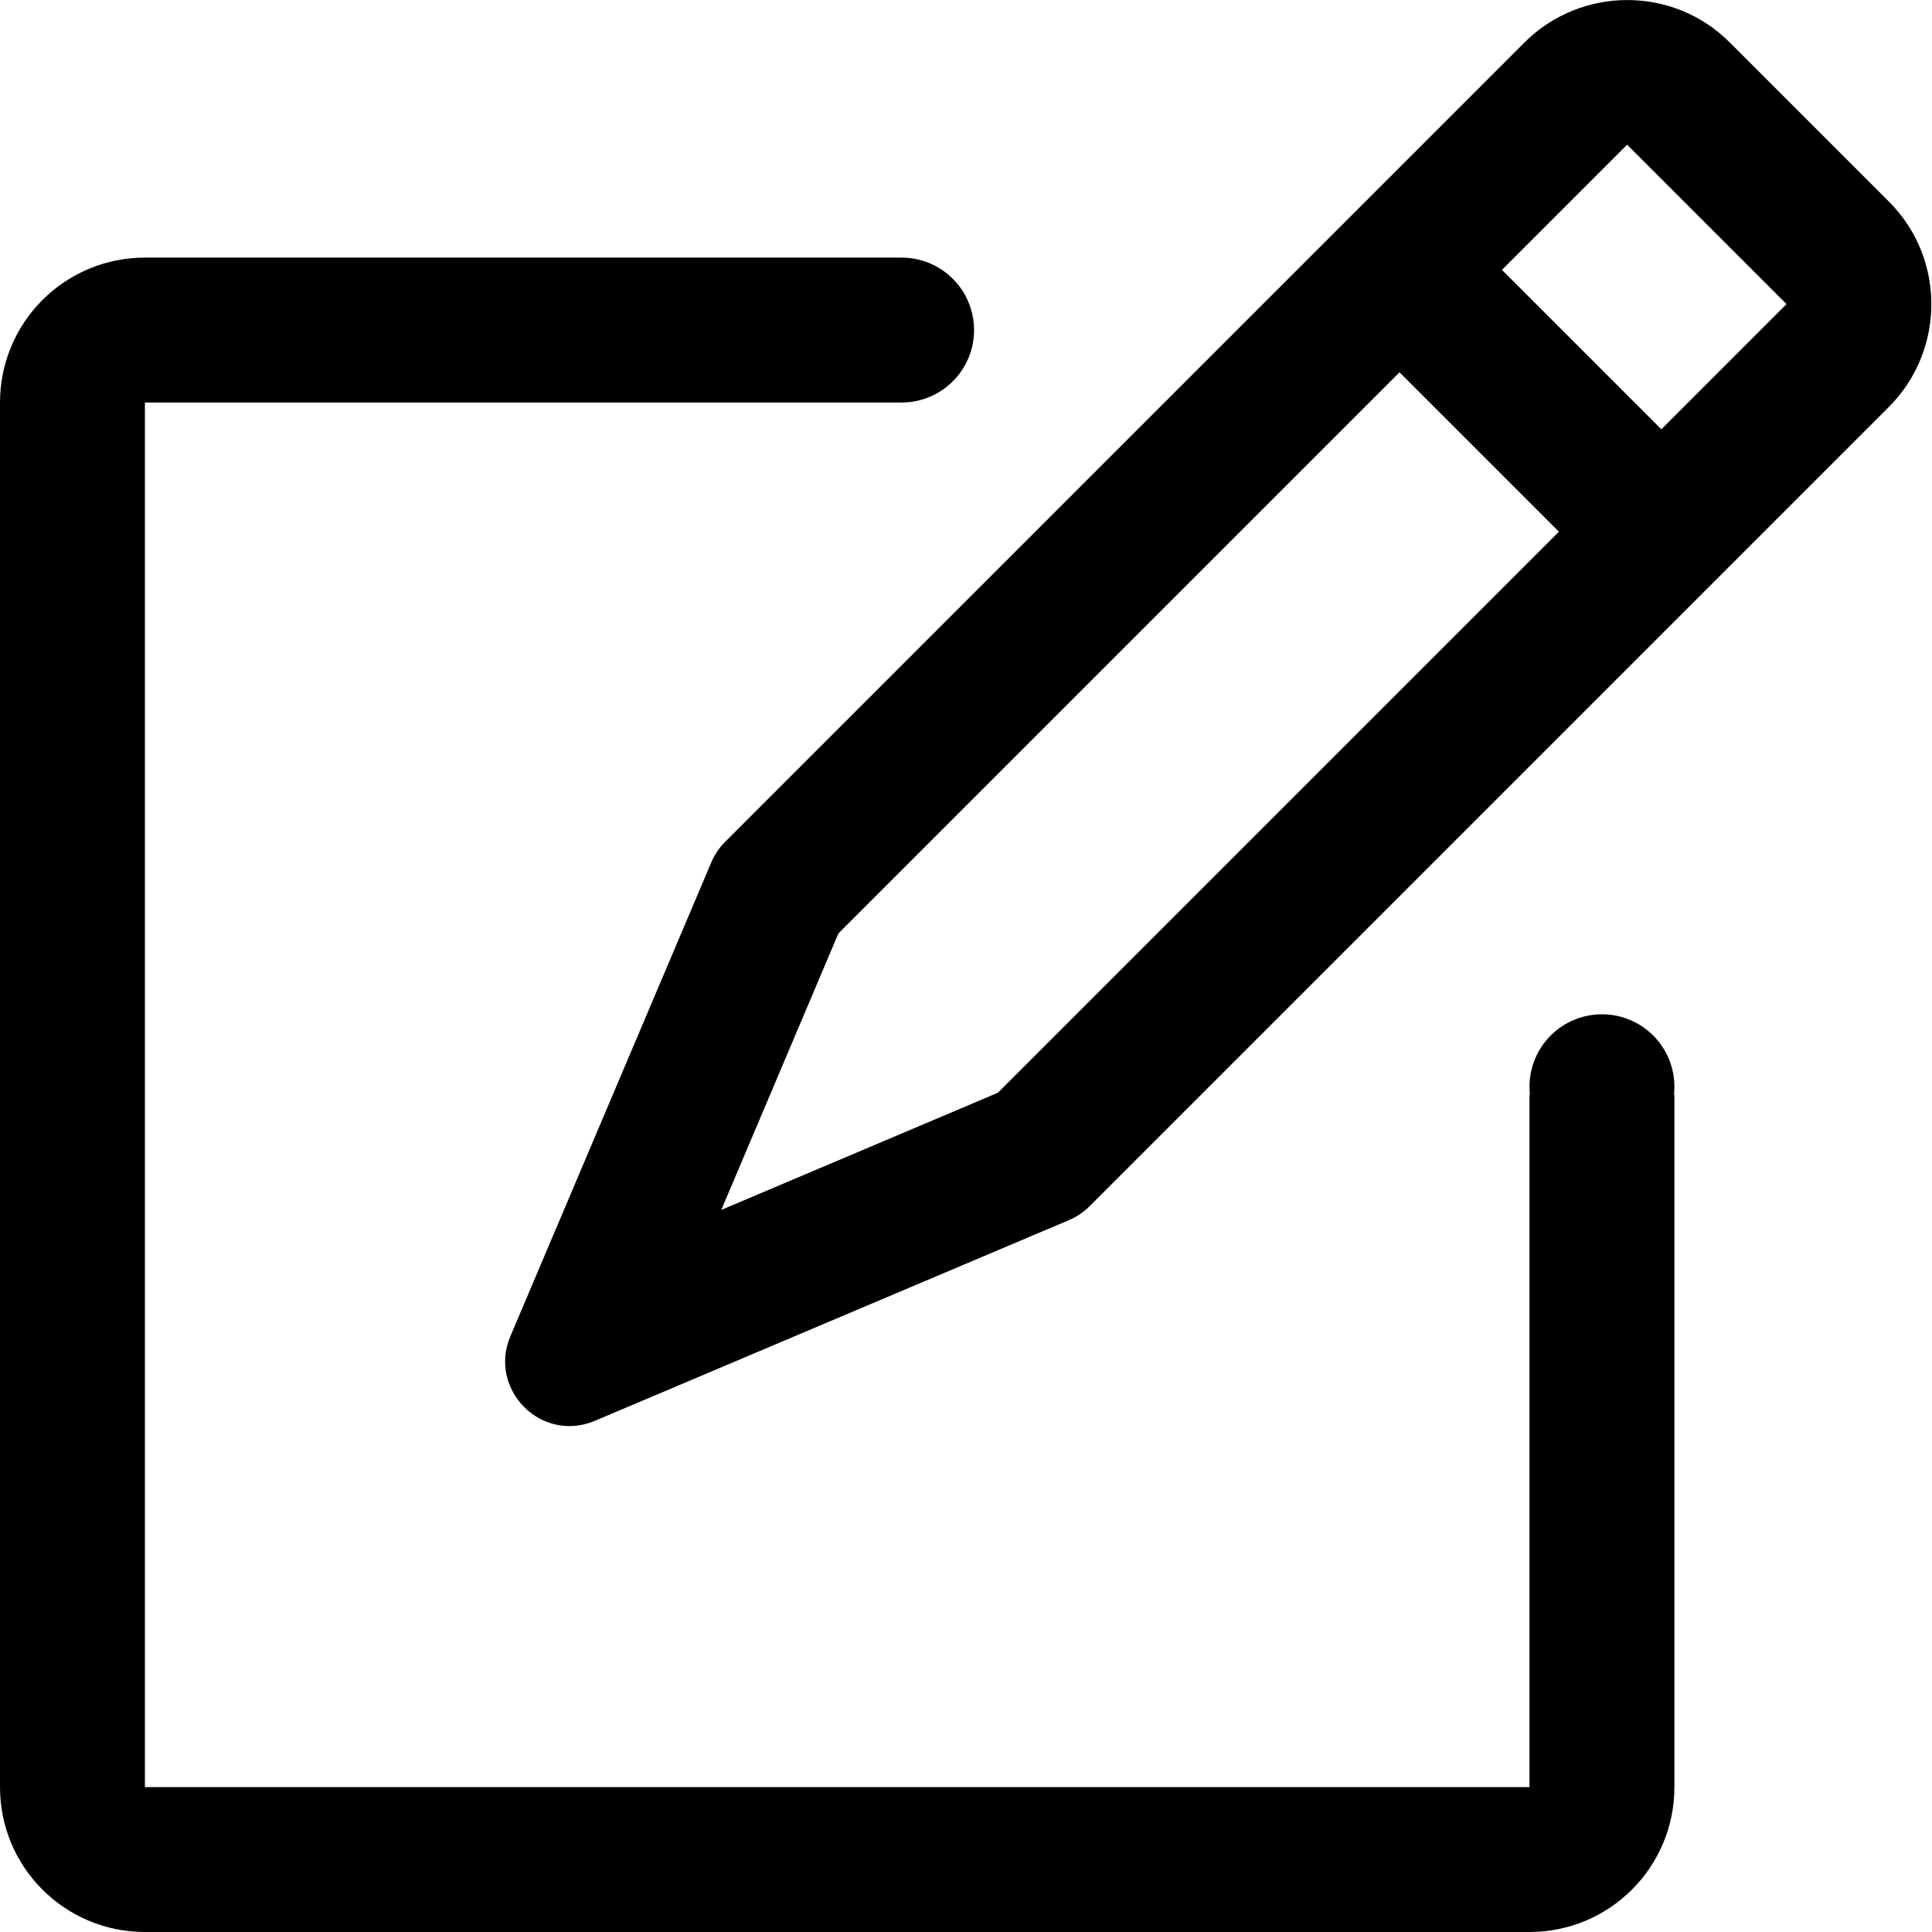
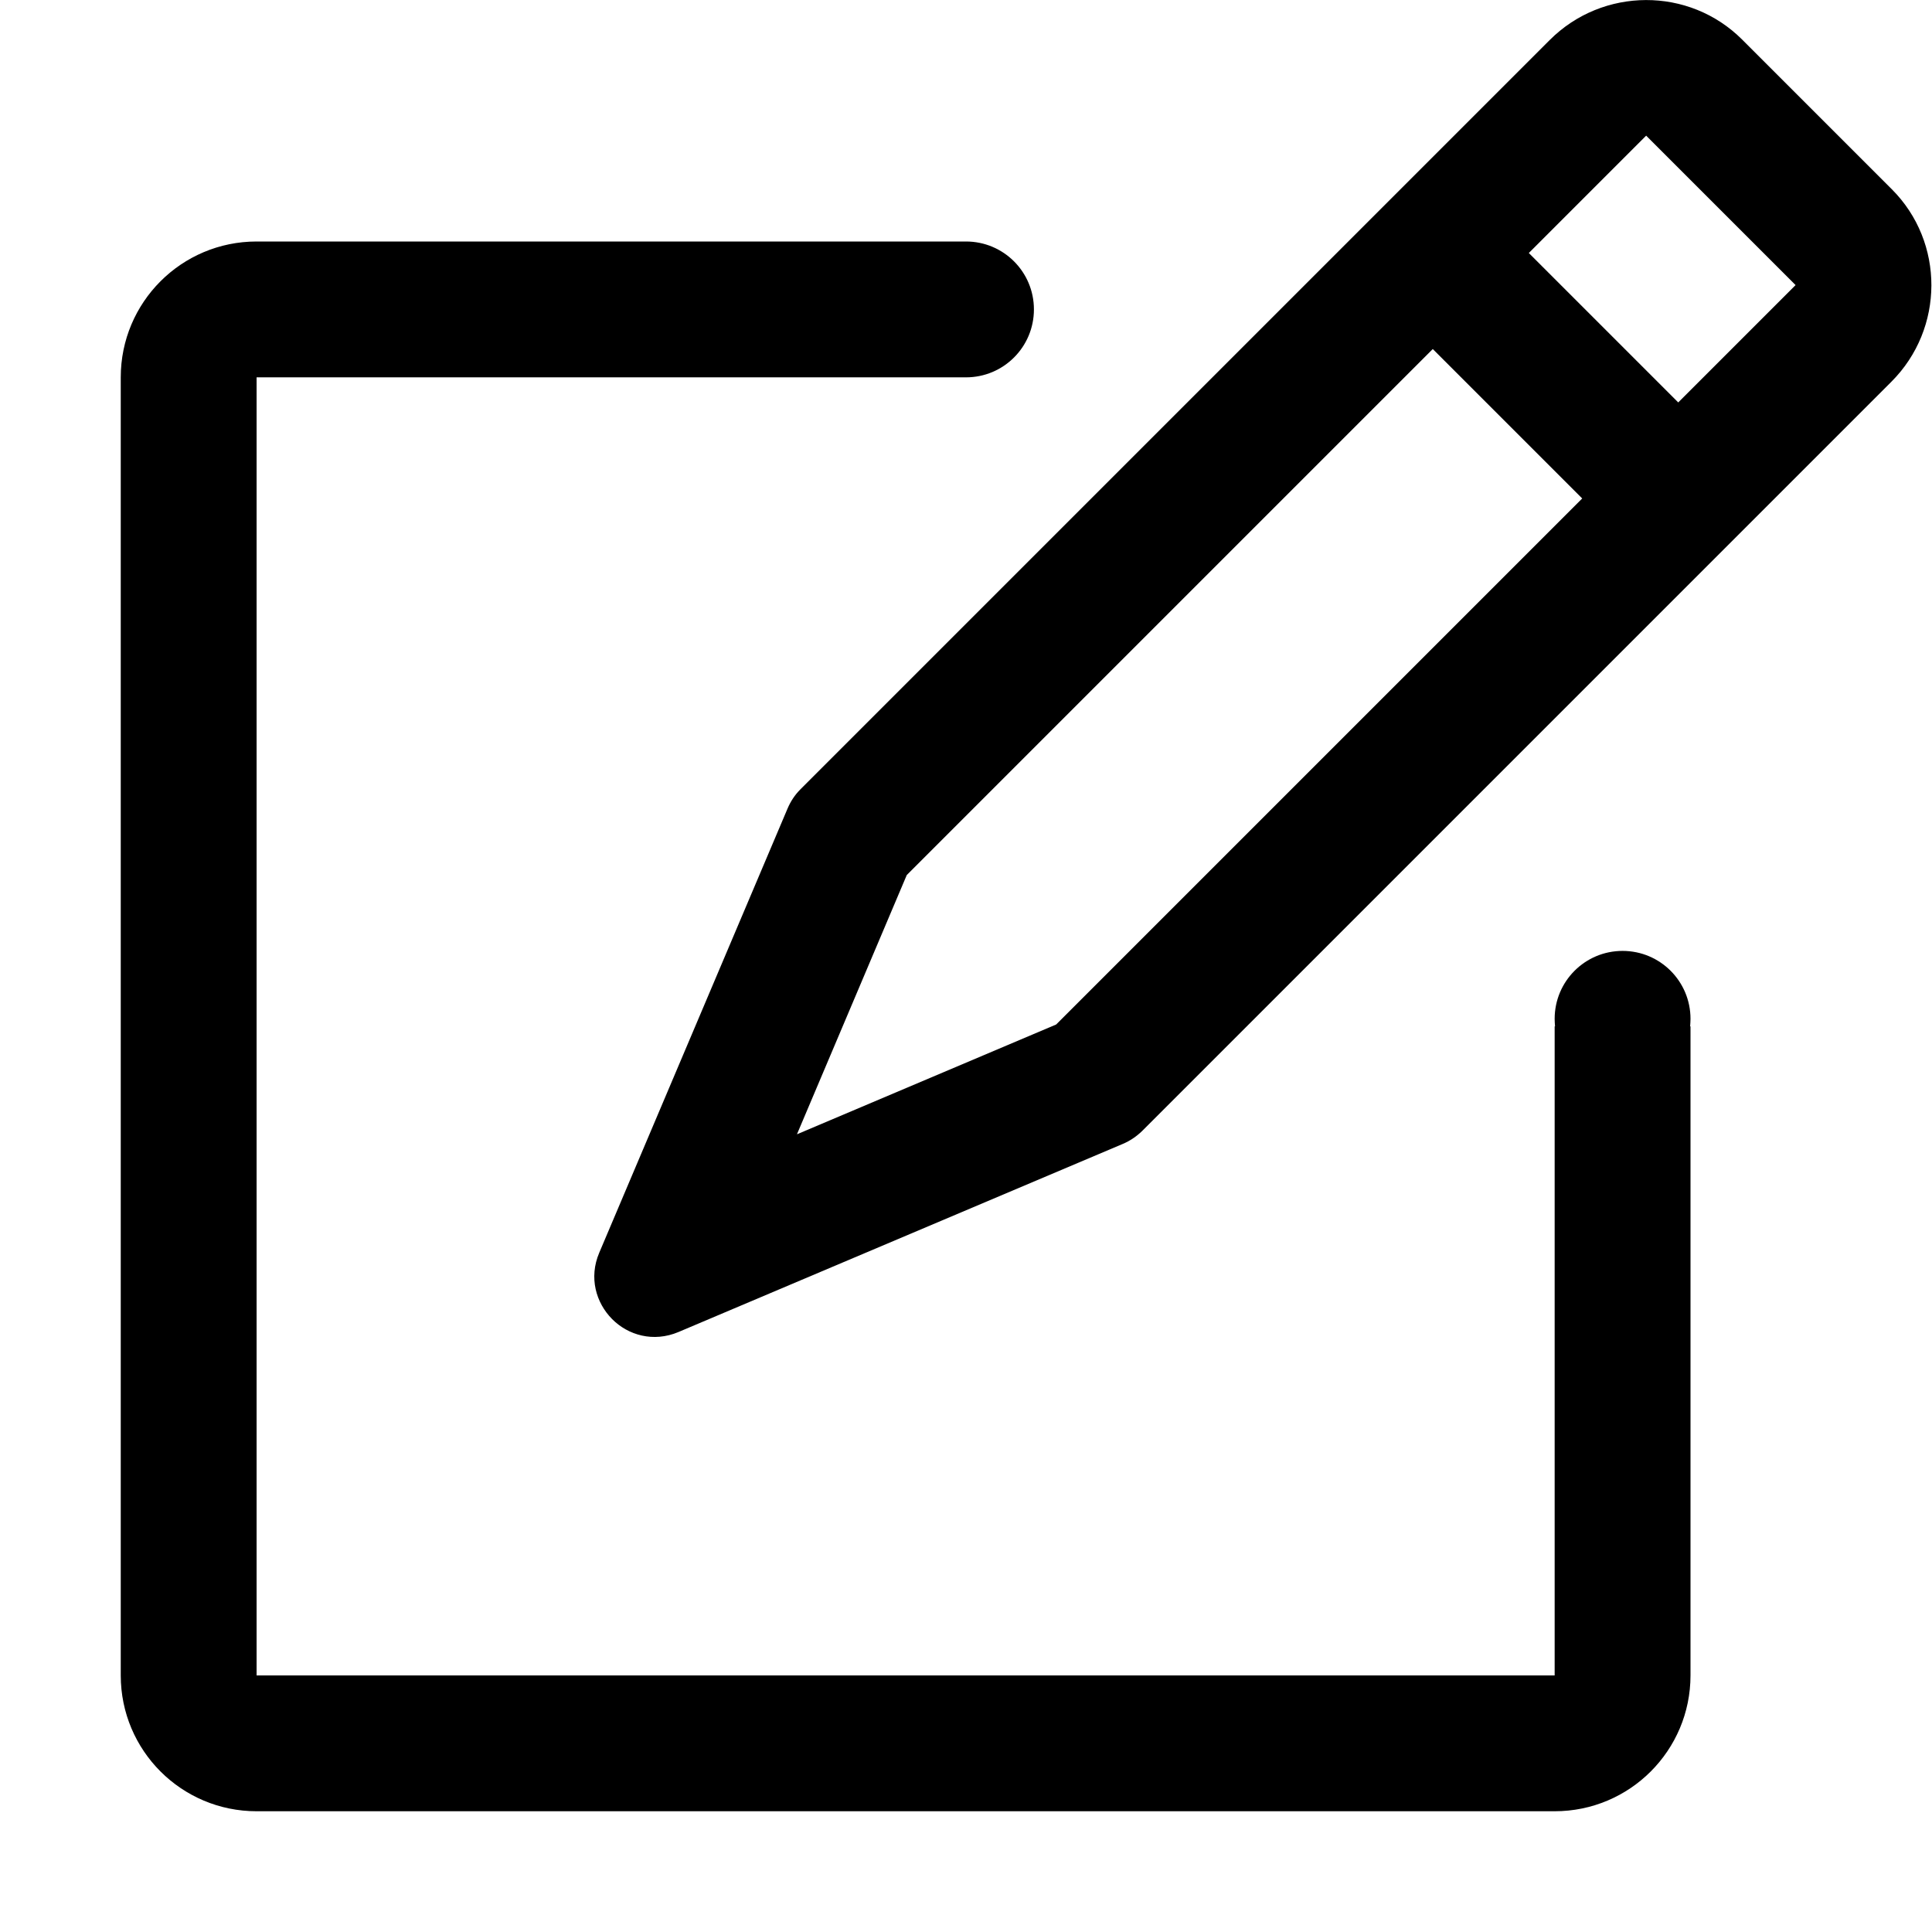
- <svg xmlns="http://www.w3.org/2000/svg" width="128" height="128">
-   <path d="M106.133 67.2a4.797 4.797 0 0 0-4.8 4.8c0 .187.014.36.027.533h-.027V118.4H9.6V26.667h50.133c2.654 0 4.8-2.147 4.8-4.8 0-2.654-2.146-4.8-4.8-4.8H9.6a9.594 9.594 0 0 0-9.6 9.6V118.4c0 5.307 4.293 9.6 9.6 9.6h91.733c5.307 0 9.6-4.293 9.6-9.6V72.533h-.026c.013-.173.026-.346.026-.533 0-2.653-2.146-4.8-4.8-4.8z" />
-   <path d="M125.16 13.373L114.587 2.8c-3.747-3.747-9.854-3.72-13.6.027l-52.96 52.96a4.264 4.264 0 0 0-.907 1.36L33.813 88.533c-.746 1.76-.226 3.534.907 4.68 1.133 1.147 2.92 1.667 4.693.92l31.4-13.293c.507-.213.96-.52 1.36-.907l52.96-52.96c3.747-3.746 3.774-9.853.027-13.6zM66.107 72.4l-18.32 7.76 7.76-18.32L92.72 24.667l10.56 10.56L66.107 72.4zm52.226-52.227l-8.266 8.267-10.56-10.56 8.266-8.267.027-.026 10.56 10.56-.027.026z" />
+ <svg xmlns="http://www.w3.org/2000/svg" t="1525760397212" class="icon" style="" viewBox="0 0 1024 1024" version="1.1" p-id="2919" width="200" height="200">
+   <defs>
+     <style type="text/css" />
+   </defs>
+   <path d="M860 504c-19.9 0-36 16.1-36 36 0 1.4 0.1 2.7 0.2 4h-0.2v344H136V200h376c19.9 0 36-16.1 36-36s-16.1-36-36-36H136c-39.8 0-72 32.2-72 72v688c0 39.8 32.2 72 72 72h688c39.8 0 72-32.2 72-72V544h-0.2c0.1-1.3 0.2-2.6 0.2-4 0-19.9-16.1-36-36-36z" p-id="2920" />
+   <path d="M1002.7 100.3L923.4 21c-28.1-28.1-73.9-27.9-102 0.2L424.2 418.4c-2.9 2.9-5.2 6.4-6.8 10.2L317.6 664c-5.6 13.2-1.7 26.5 6.8 35.1 8.5 8.6 21.9 12.5 35.2 6.9l235.5-99.7c3.8-1.6 7.2-3.9 10.2-6.8l397.2-397.2c28.1-28.1 28.3-73.9 0.2-102zM559.8 543l-137.4 58.2 58.2-137.4L759.4 185l79.2 79.2L559.8 543z m391.7-391.7l-62 62-79.2-79.2 62-62 0.2-0.2 79.2 79.2-0.2 0.2z" p-id="2921" />
</svg>
